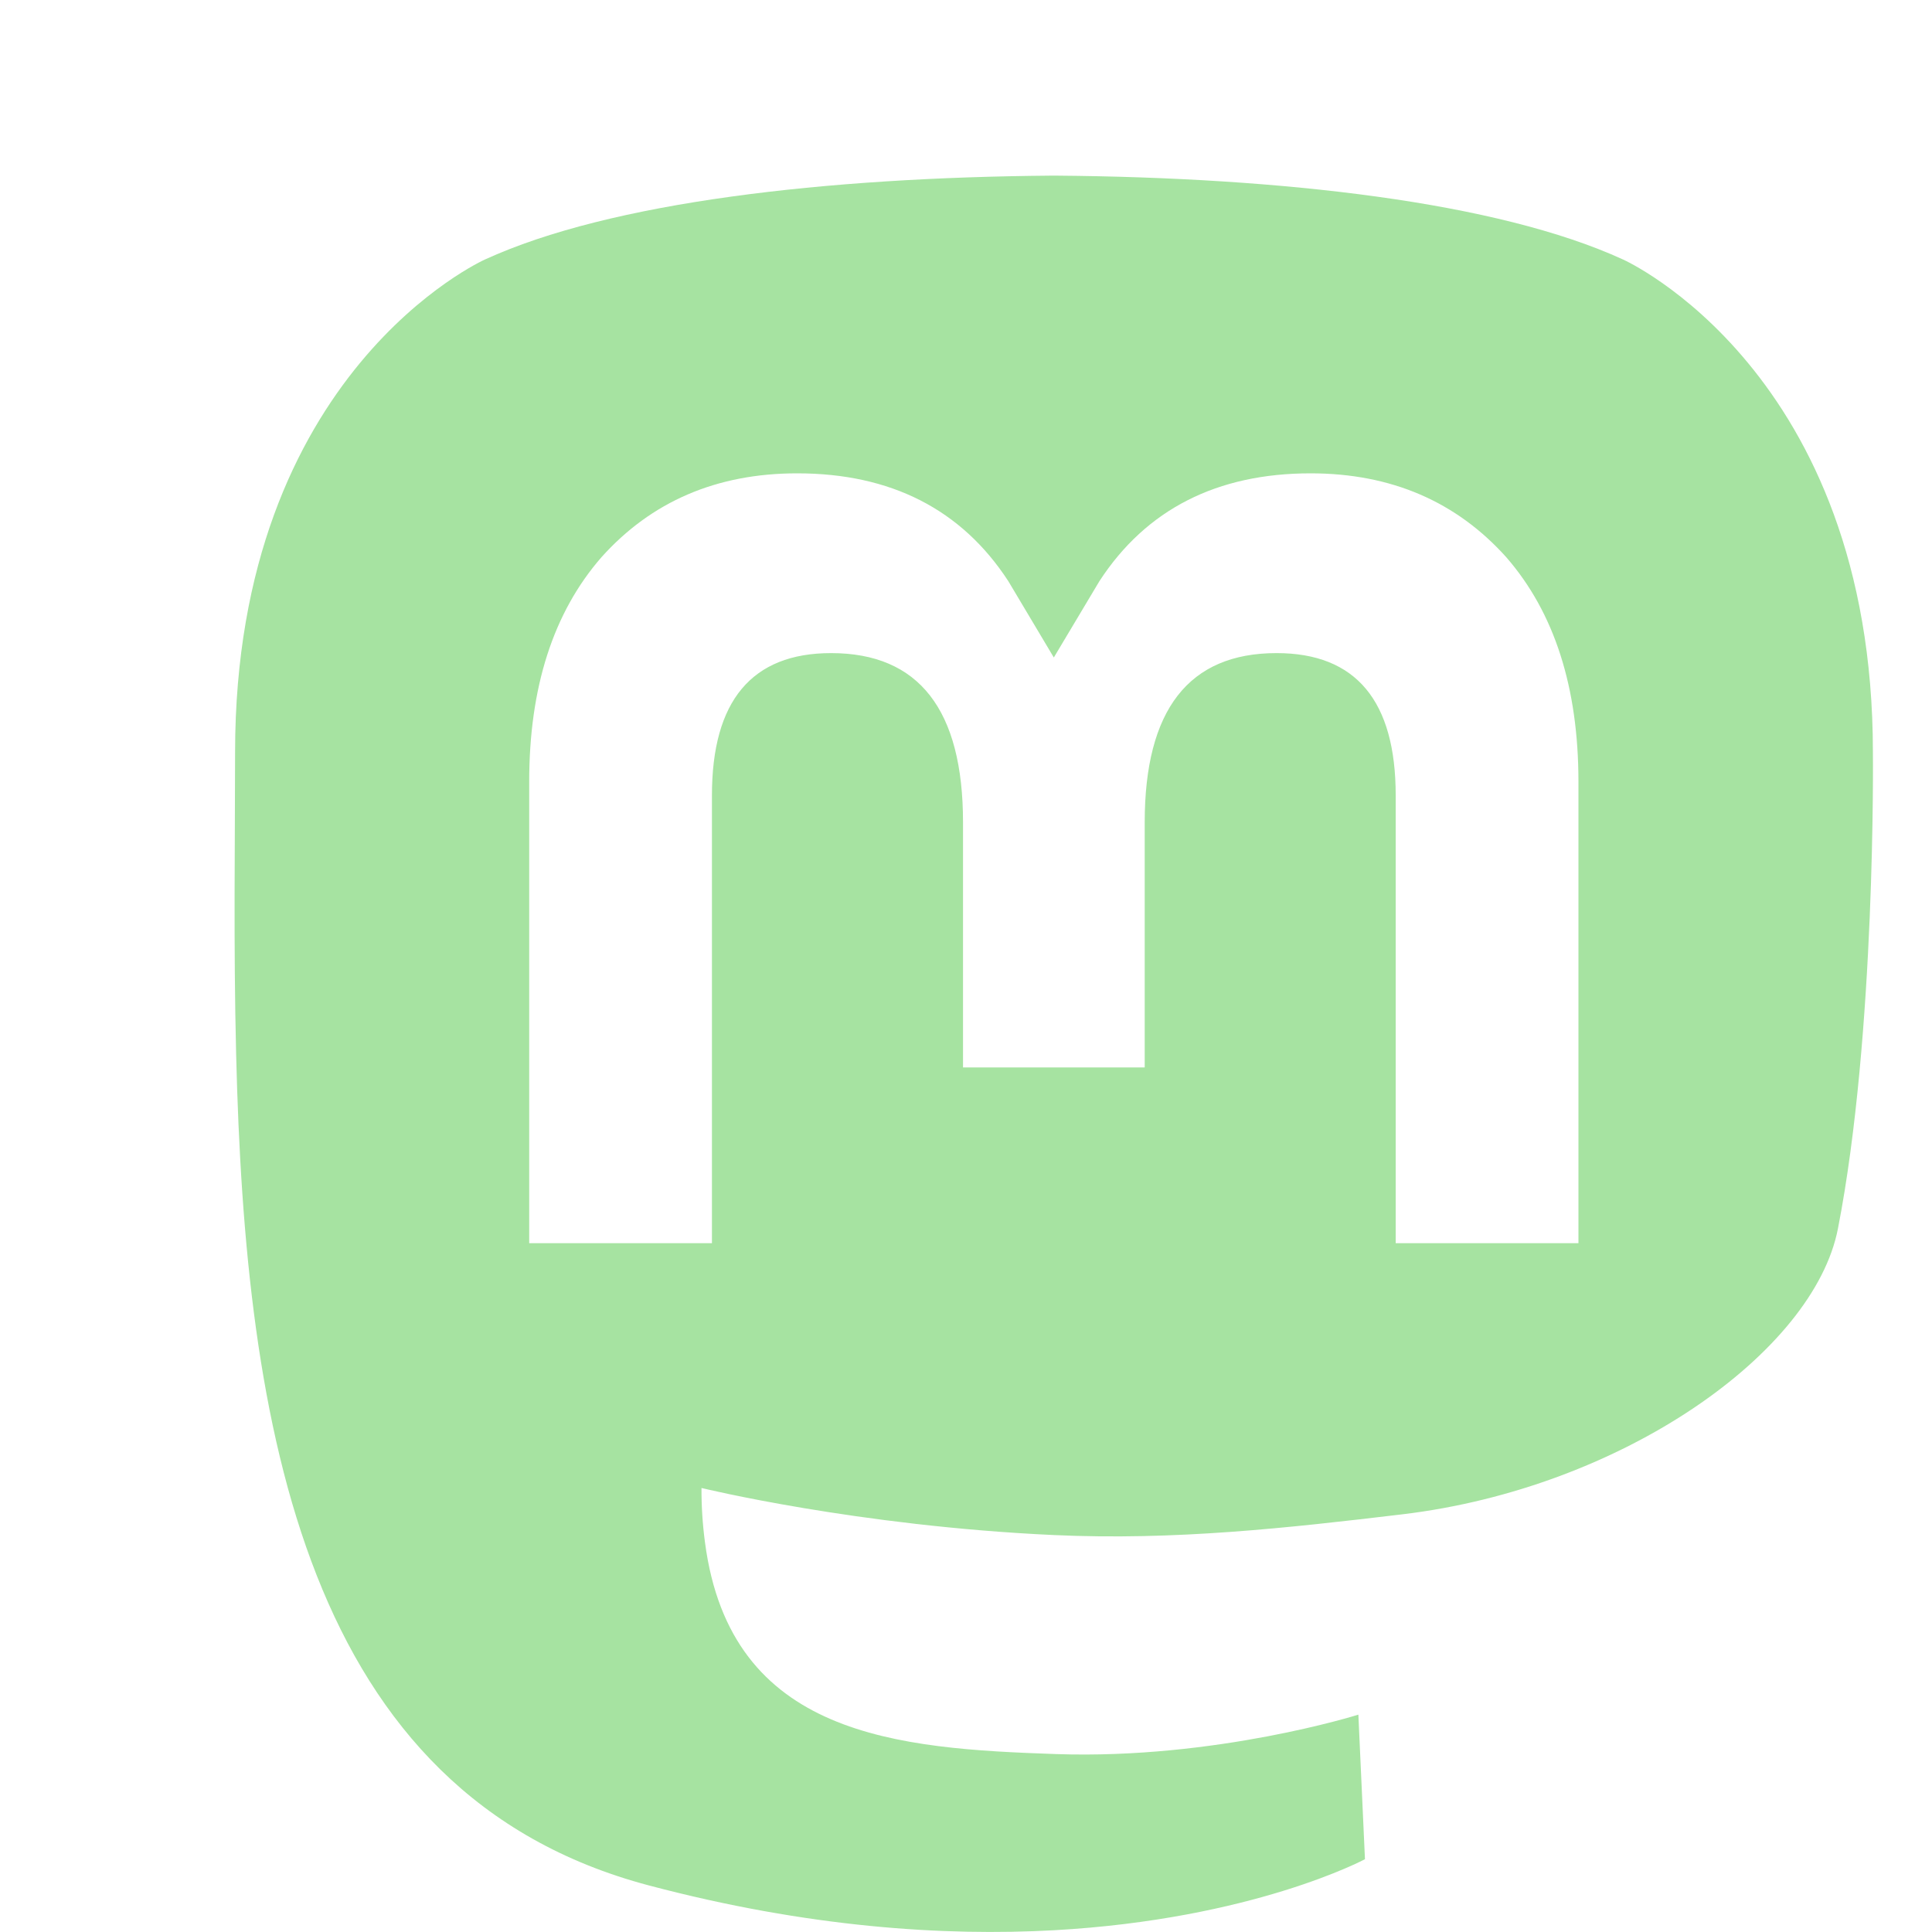
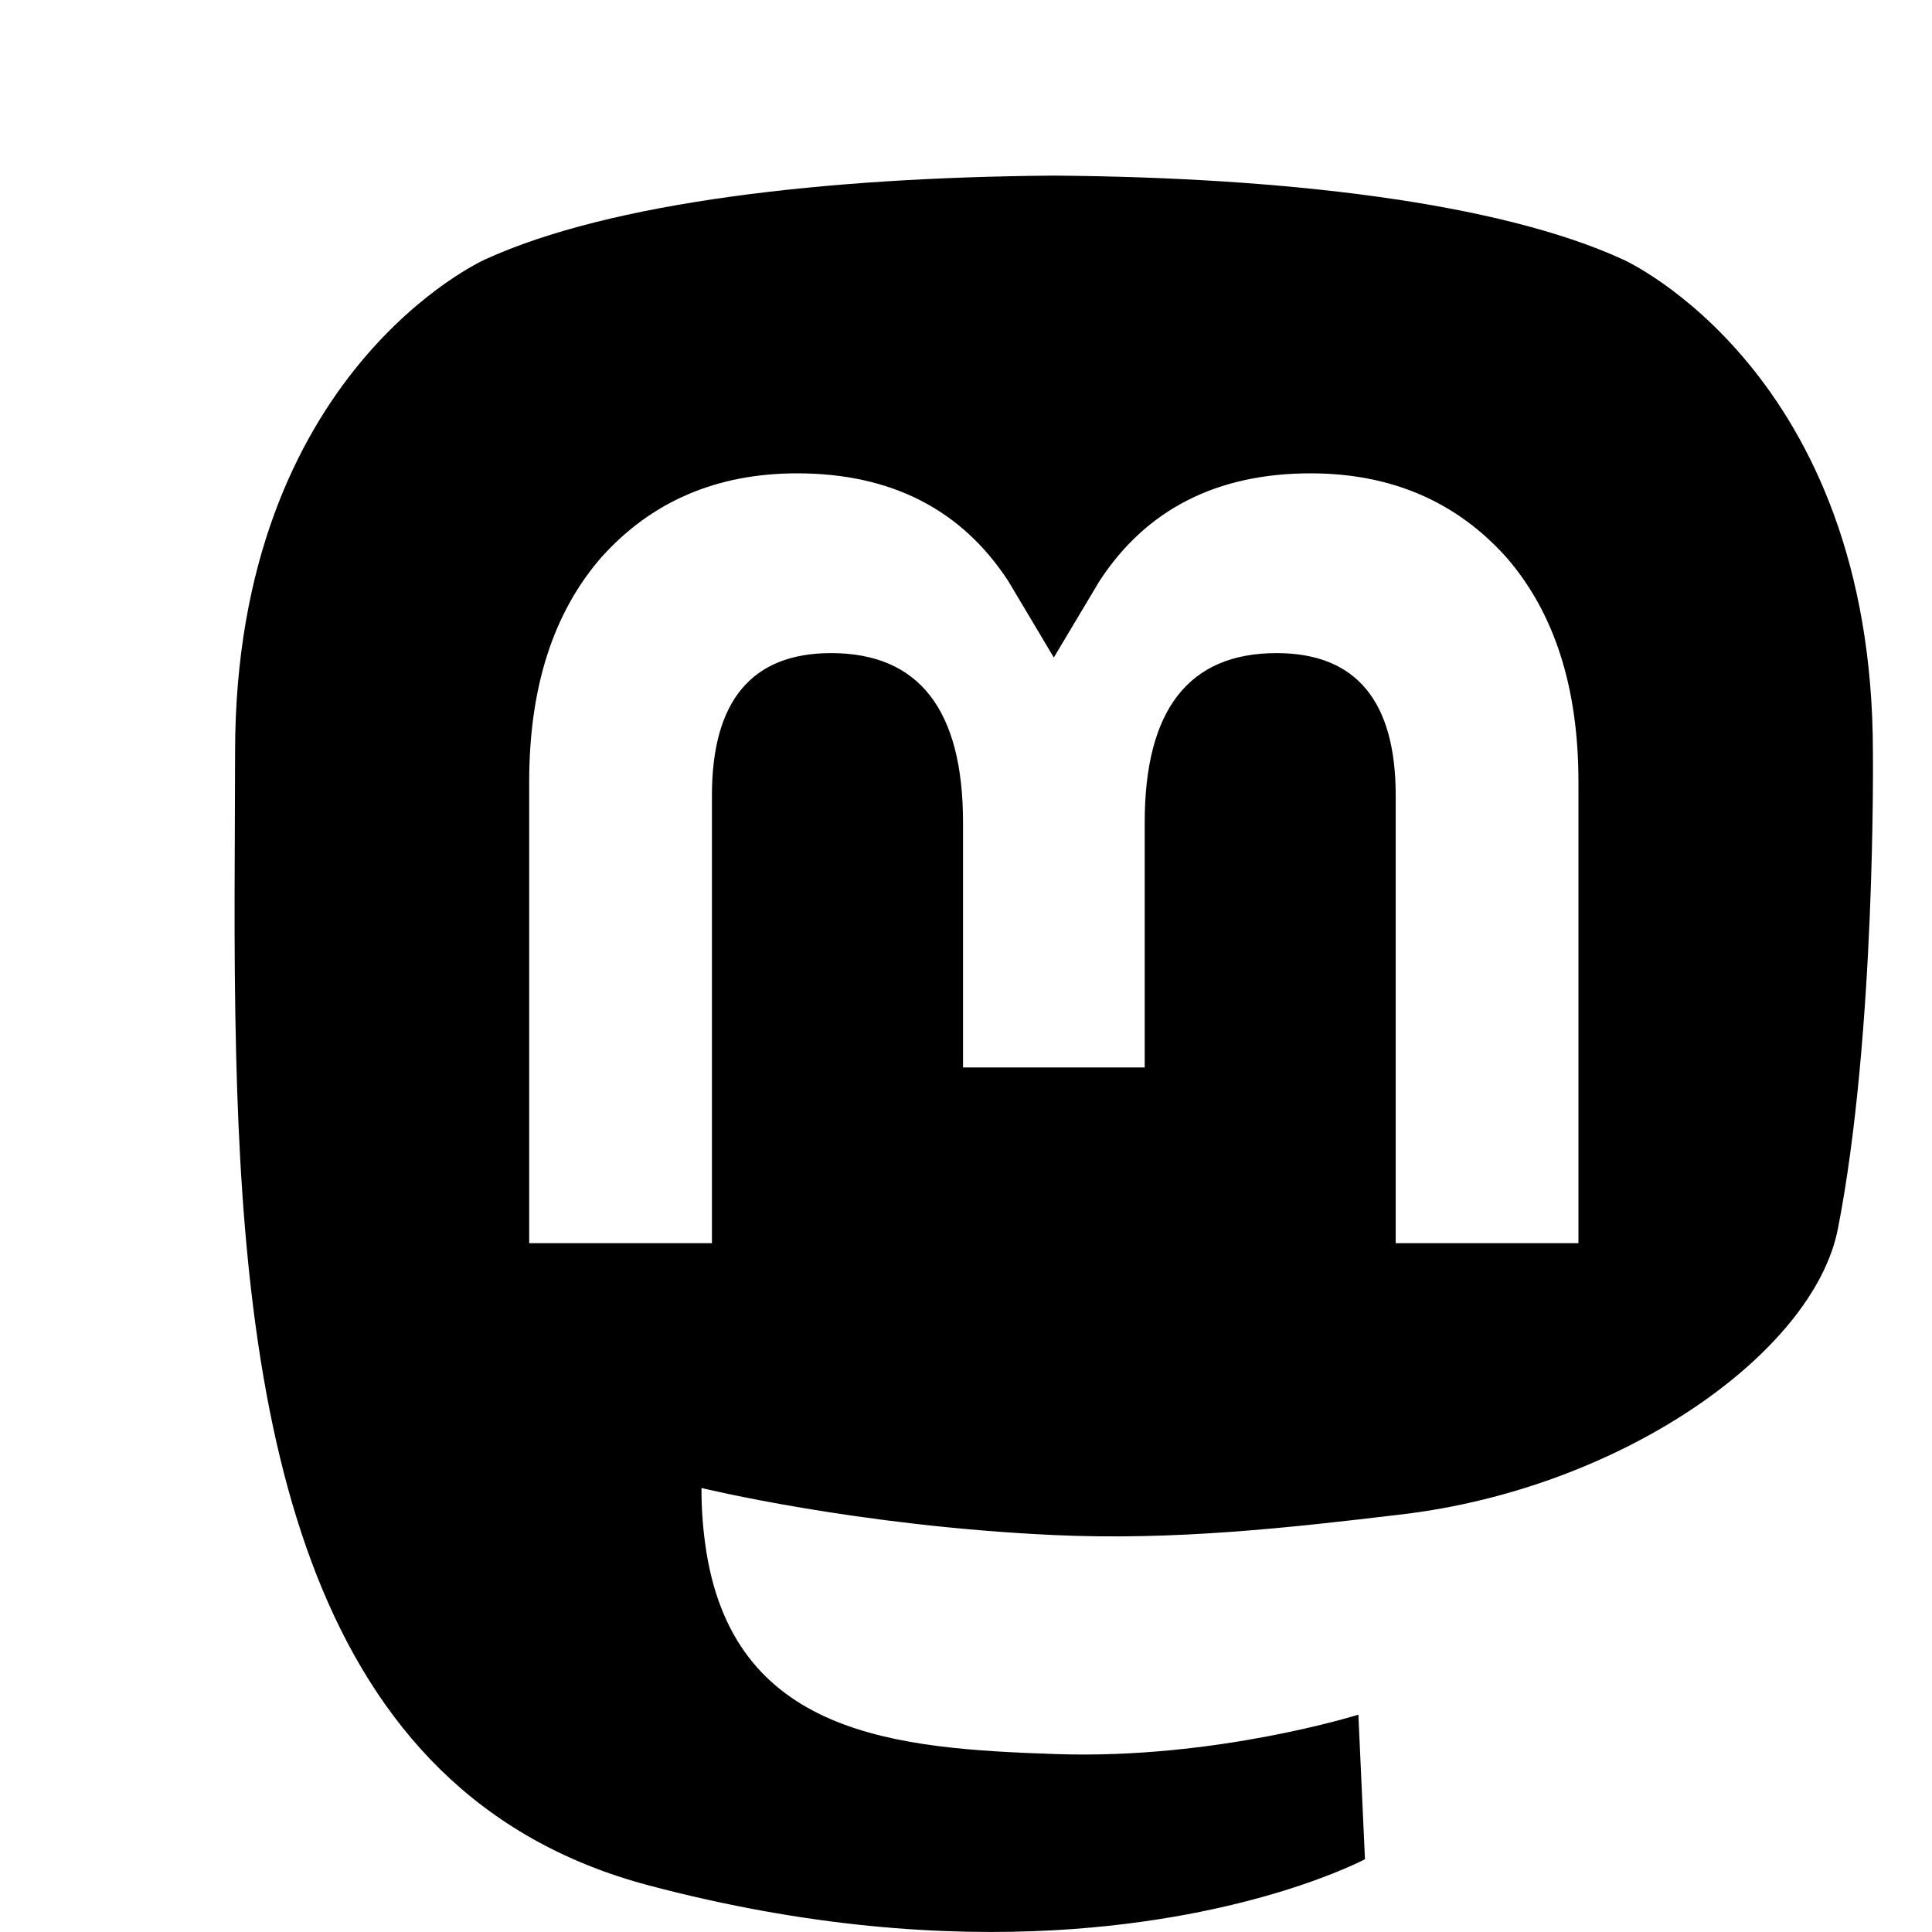
- <svg xmlns="http://www.w3.org/2000/svg" fill="#a6e3a1" viewBox="0 0 22 22" xml:space="preserve">
+ <svg xmlns="http://www.w3.org/2000/svg" fill="#000000" viewBox="0 0 22 22" xml:space="preserve">
  <path d="M21.327 8.566c0-4.339-2.843-5.61-2.843-5.61-1.433-.658-3.894-.935-6.451-.956h-.063c-2.557.021-5.016.298-6.45.956 0 0-2.843 1.272-2.843 5.61 0 .993-.019 2.181.012 3.441.103 4.243.778 8.425 4.701 9.463 1.809.479 3.362.579 4.612.51 2.268-.126 3.541-.809 3.541-.809l-.075-1.646s-1.621.511-3.441.449c-1.804-.062-3.707-.194-3.999-2.409a4.523 4.523 0 0 1-.04-.621s1.77.433 4.014.536c1.372.063 2.658-.08 3.965-.236 2.506-.299 4.688-1.843 4.962-3.254.434-2.223.398-5.424.398-5.424zm-3.353 5.59h-2.081V9.057c0-1.075-.452-1.62-1.357-1.62-1 0-1.501.647-1.501 1.927v2.791h-2.069V9.364c0-1.28-.501-1.927-1.502-1.927-.905 0-1.357.546-1.357 1.62v5.099H6.026V8.903c0-1.074.273-1.927.823-2.558.566-.631 1.307-.955 2.228-.955 1.065 0 1.872.409 2.405 1.228l.518.869.519-.869c.533-.819 1.34-1.228 2.405-1.228.92 0 1.662.324 2.228.955.549.631.822 1.484.822 2.558v5.253z" />
</svg>
